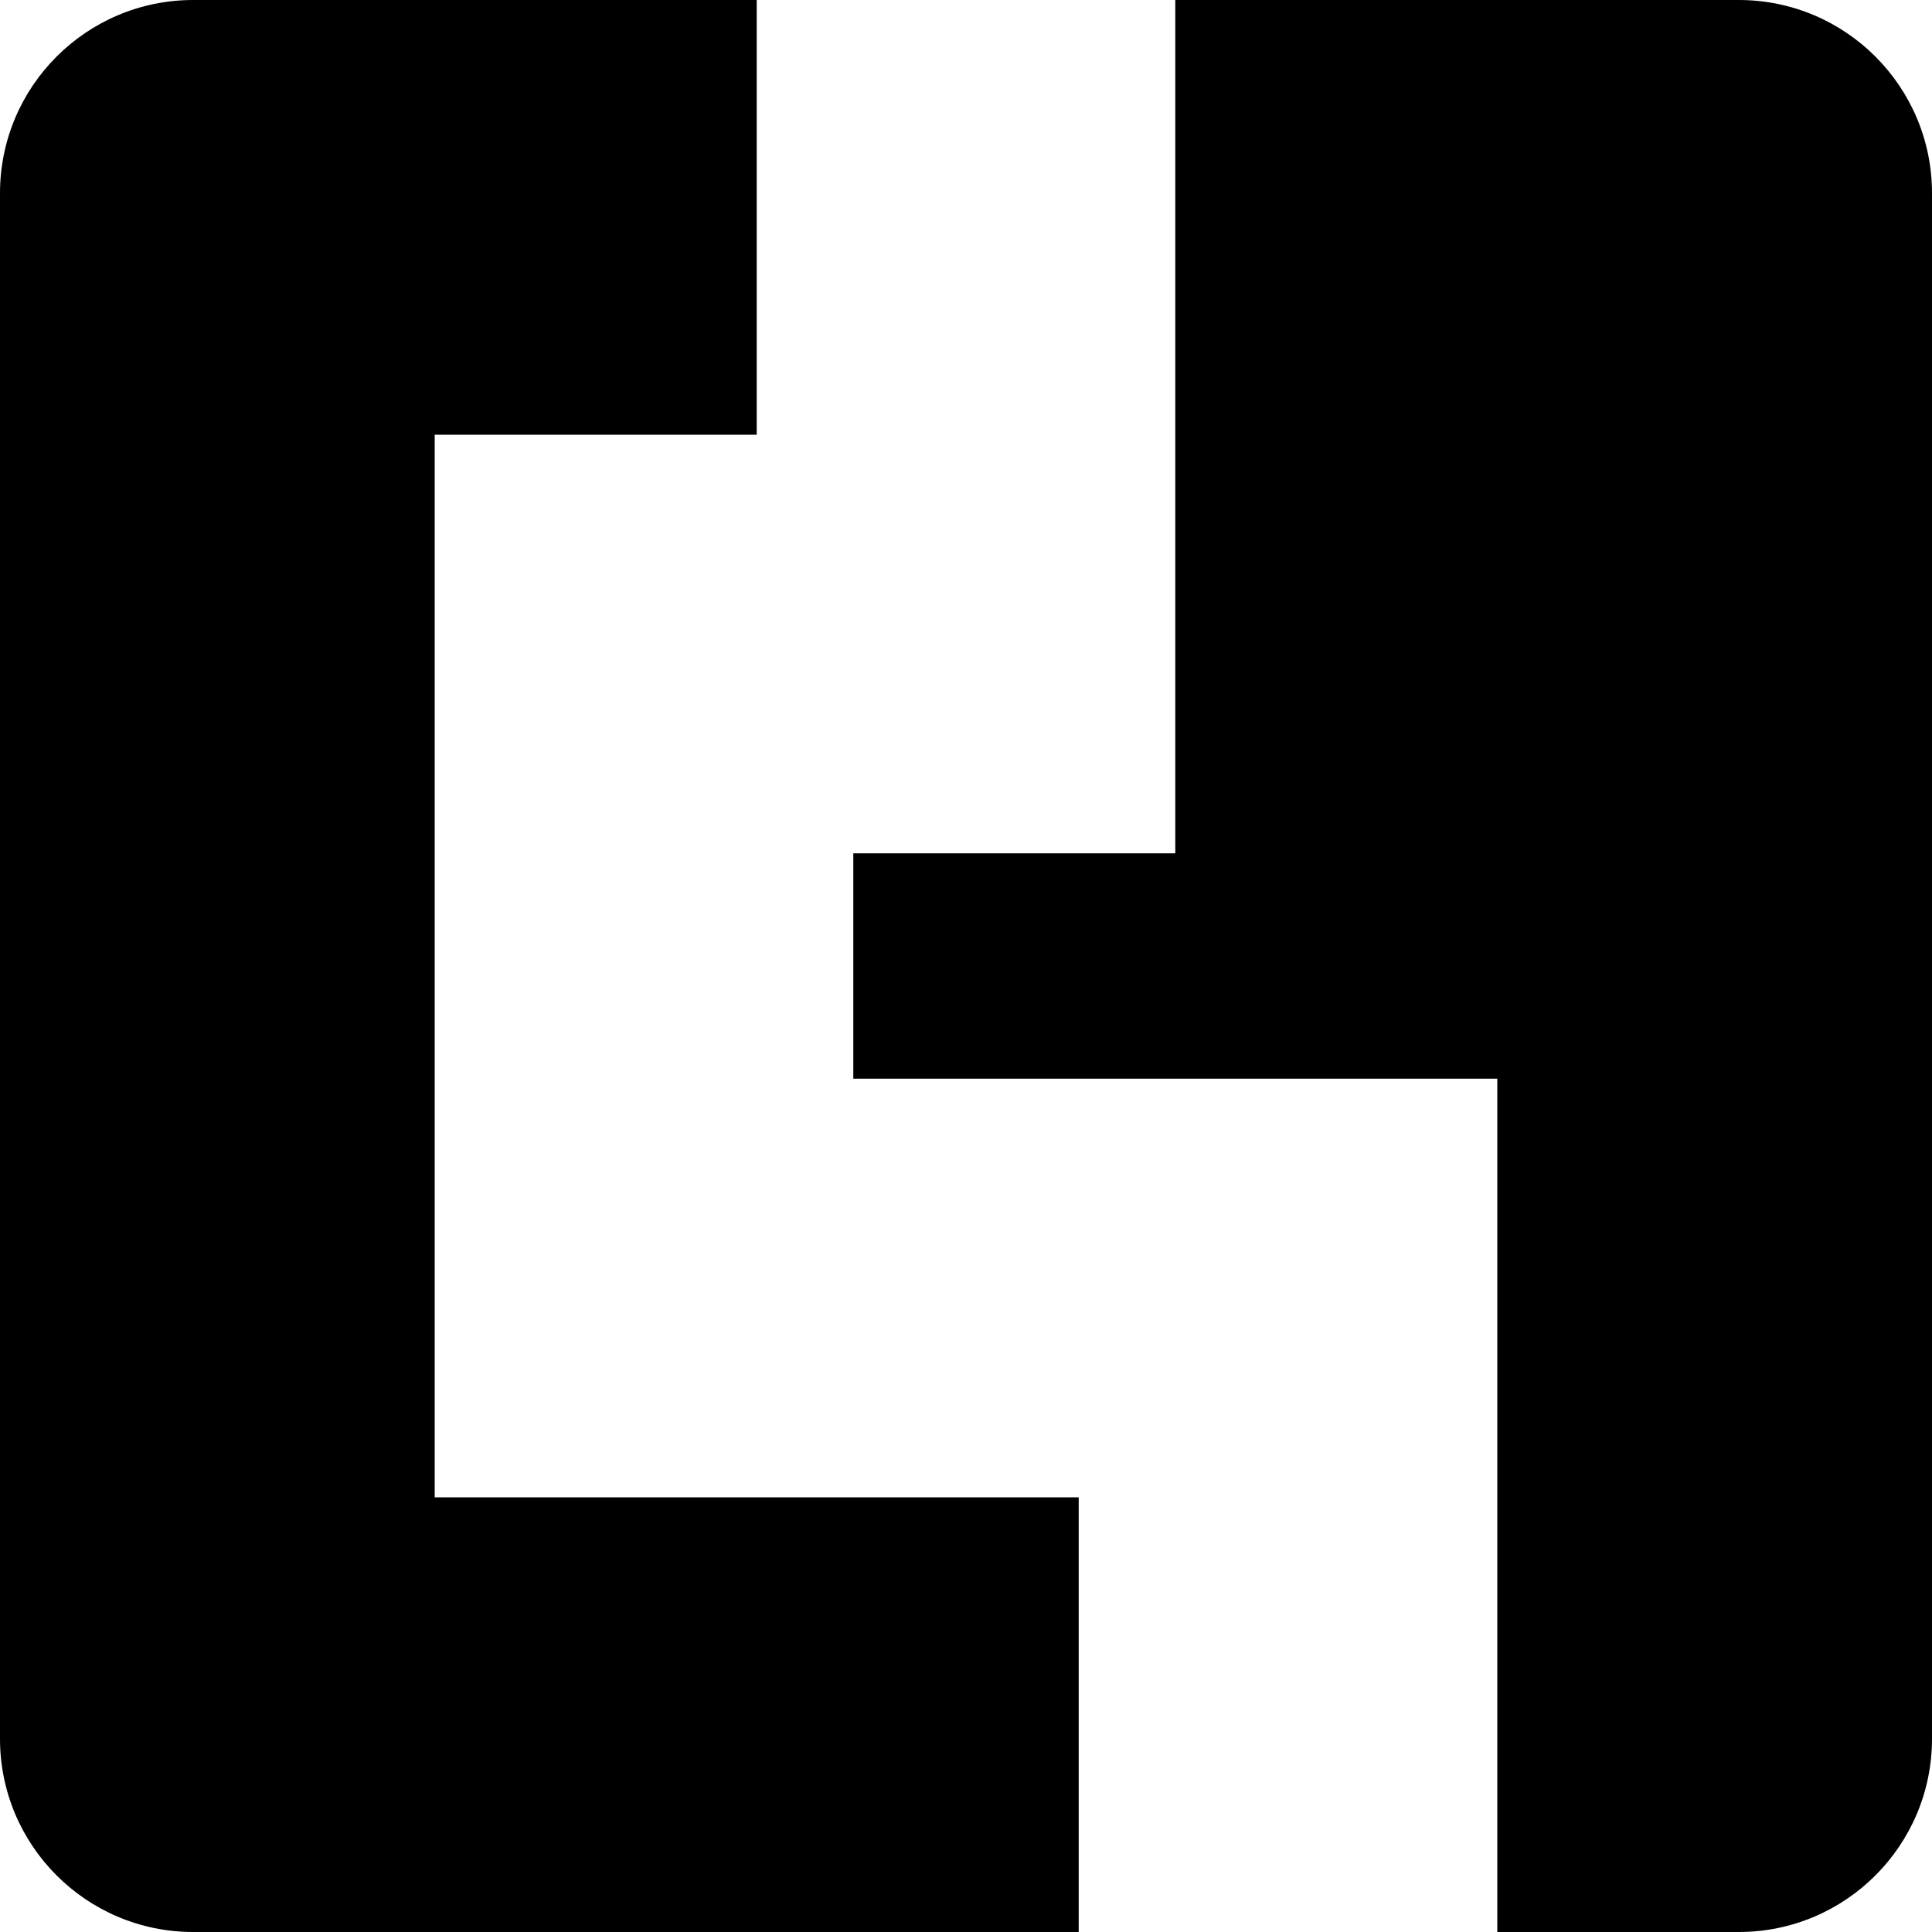
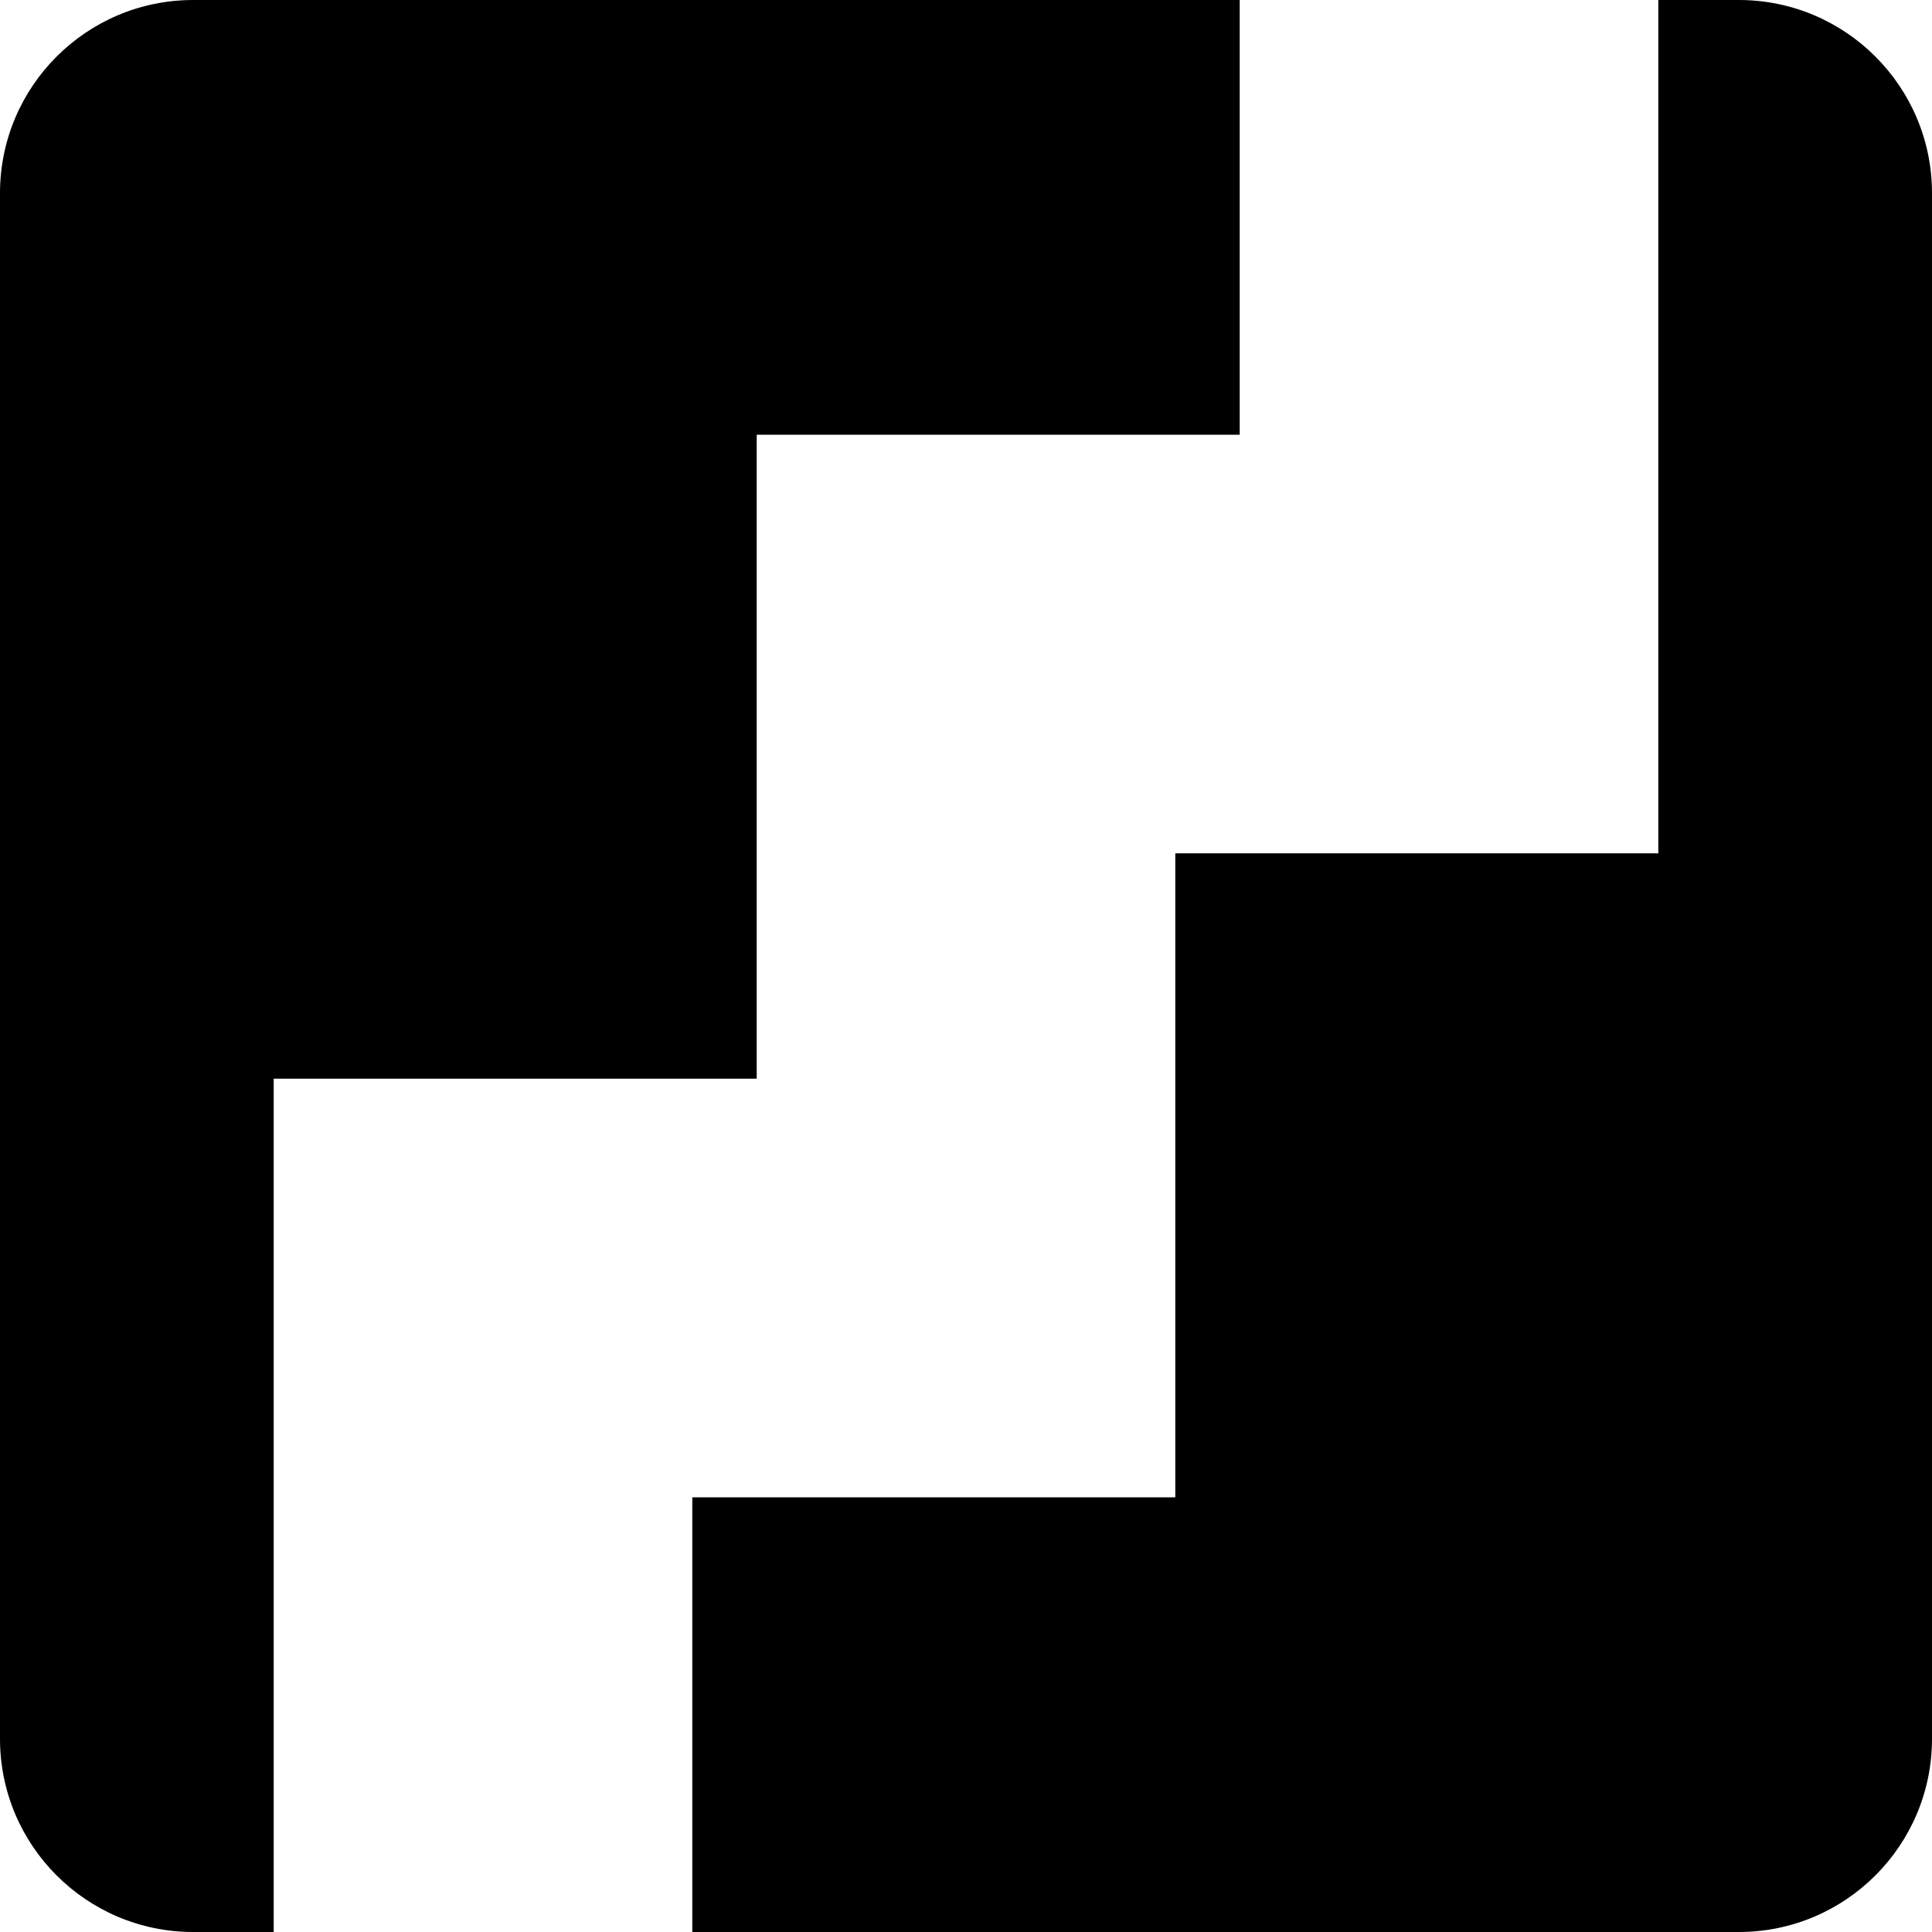
<svg xmlns="http://www.w3.org/2000/svg" viewBox="0 0 12 12" width="512" height="512" role="img" aria-label="Daily District">
-   <path fill="currentColor" fill-rule="evenodd" d="M1.200 0.000H10.800A1.200 1.200 0 0 1 12.000 1.200V10.800A1.200 1.200 0 0 1 10.800 12.000H1.200A1.200 1.200 0 0 1 0.000 10.800V1.200A1.200 1.200 0 0 1 1.200 0.000ZM4.700 0.000L4.700 2.700L2.700 2.700L2.700 9.300L6.700 9.300L6.700 12.000L9.300 12.000L9.300 6.700L5.300 6.700L5.300 5.300L7.300 5.300L7.300 0.000Z" />
+   <path fill="currentColor" fill-rule="evenodd" d="M1.200 0.000H10.800A1.200 1.200 0 0 1 12.000 1.200V10.800A1.200 1.200 0 0 1 10.800 12.000H1.200A1.200 1.200 0 0 1 0.000 10.800V1.200A1.200 1.200 0 0 1 1.200 0.000ZM7.700 0.000L7.700 2.700L4.700 2.700L4.700 6.700L1.700 6.700L1.700 12.000L4.300 12.000L4.300 9.300L7.300 9.300L7.300 5.300L10.300 5.300L10.300 0.000Z" />
</svg>
